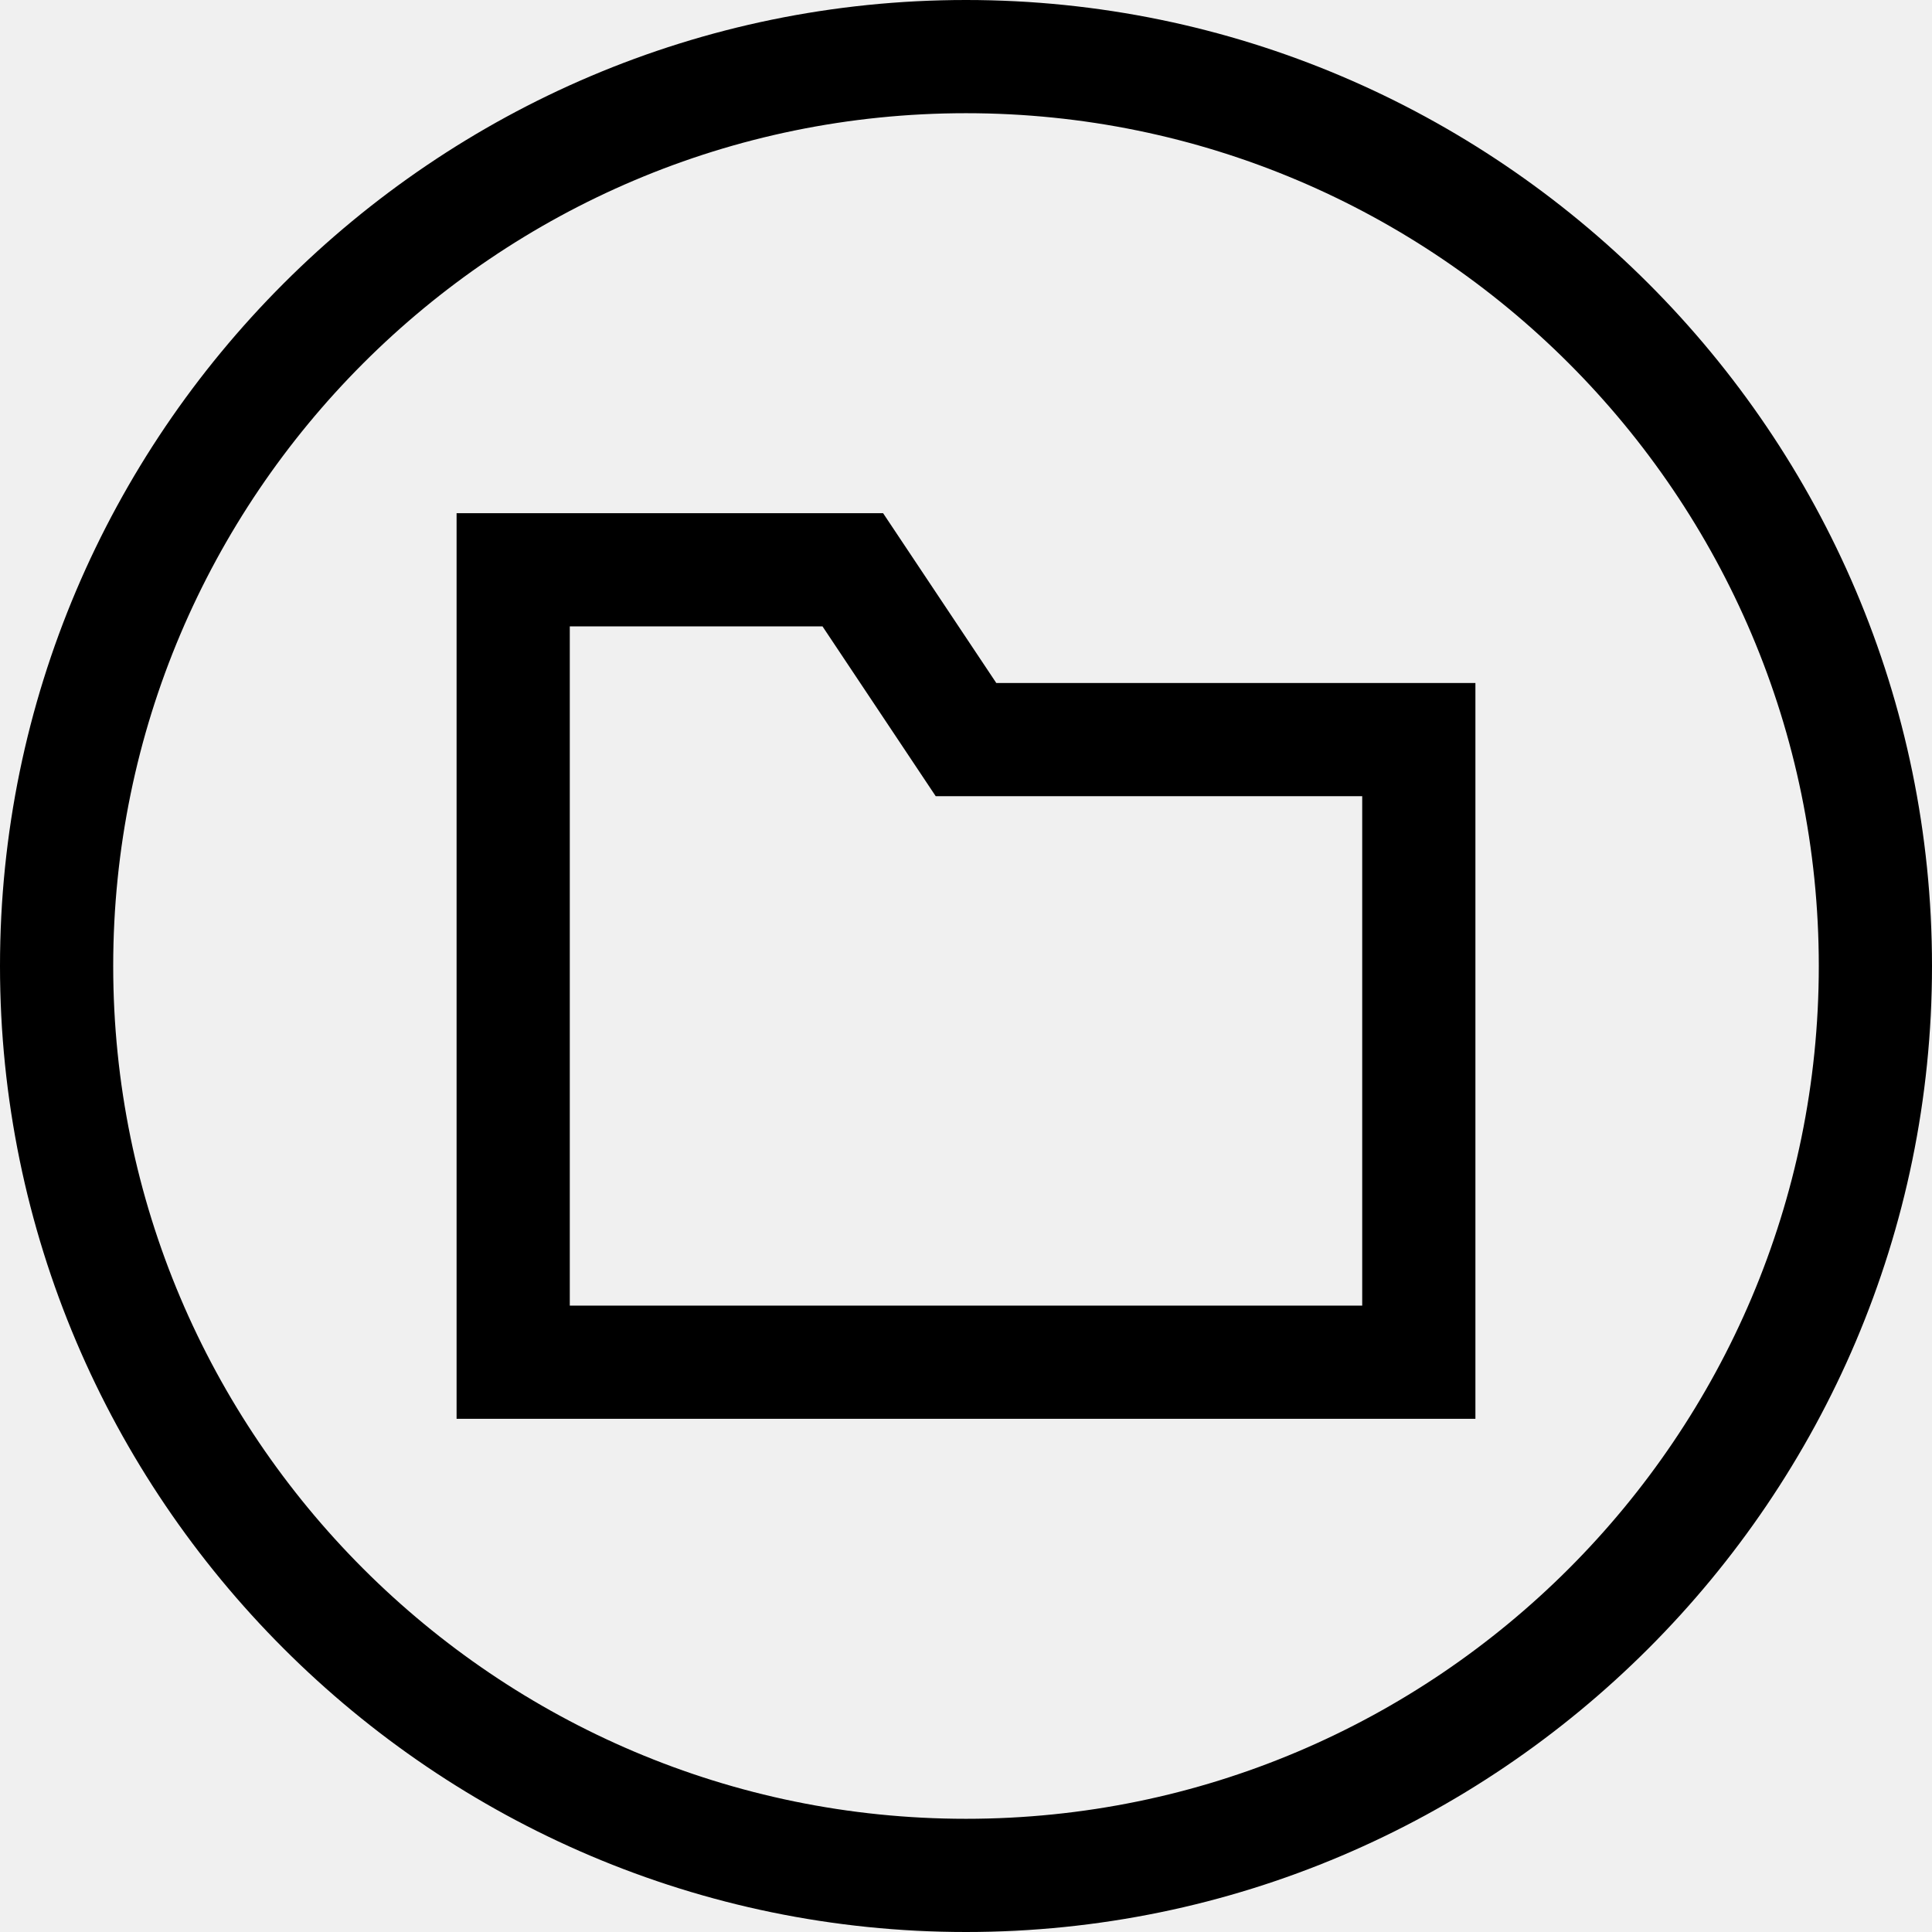
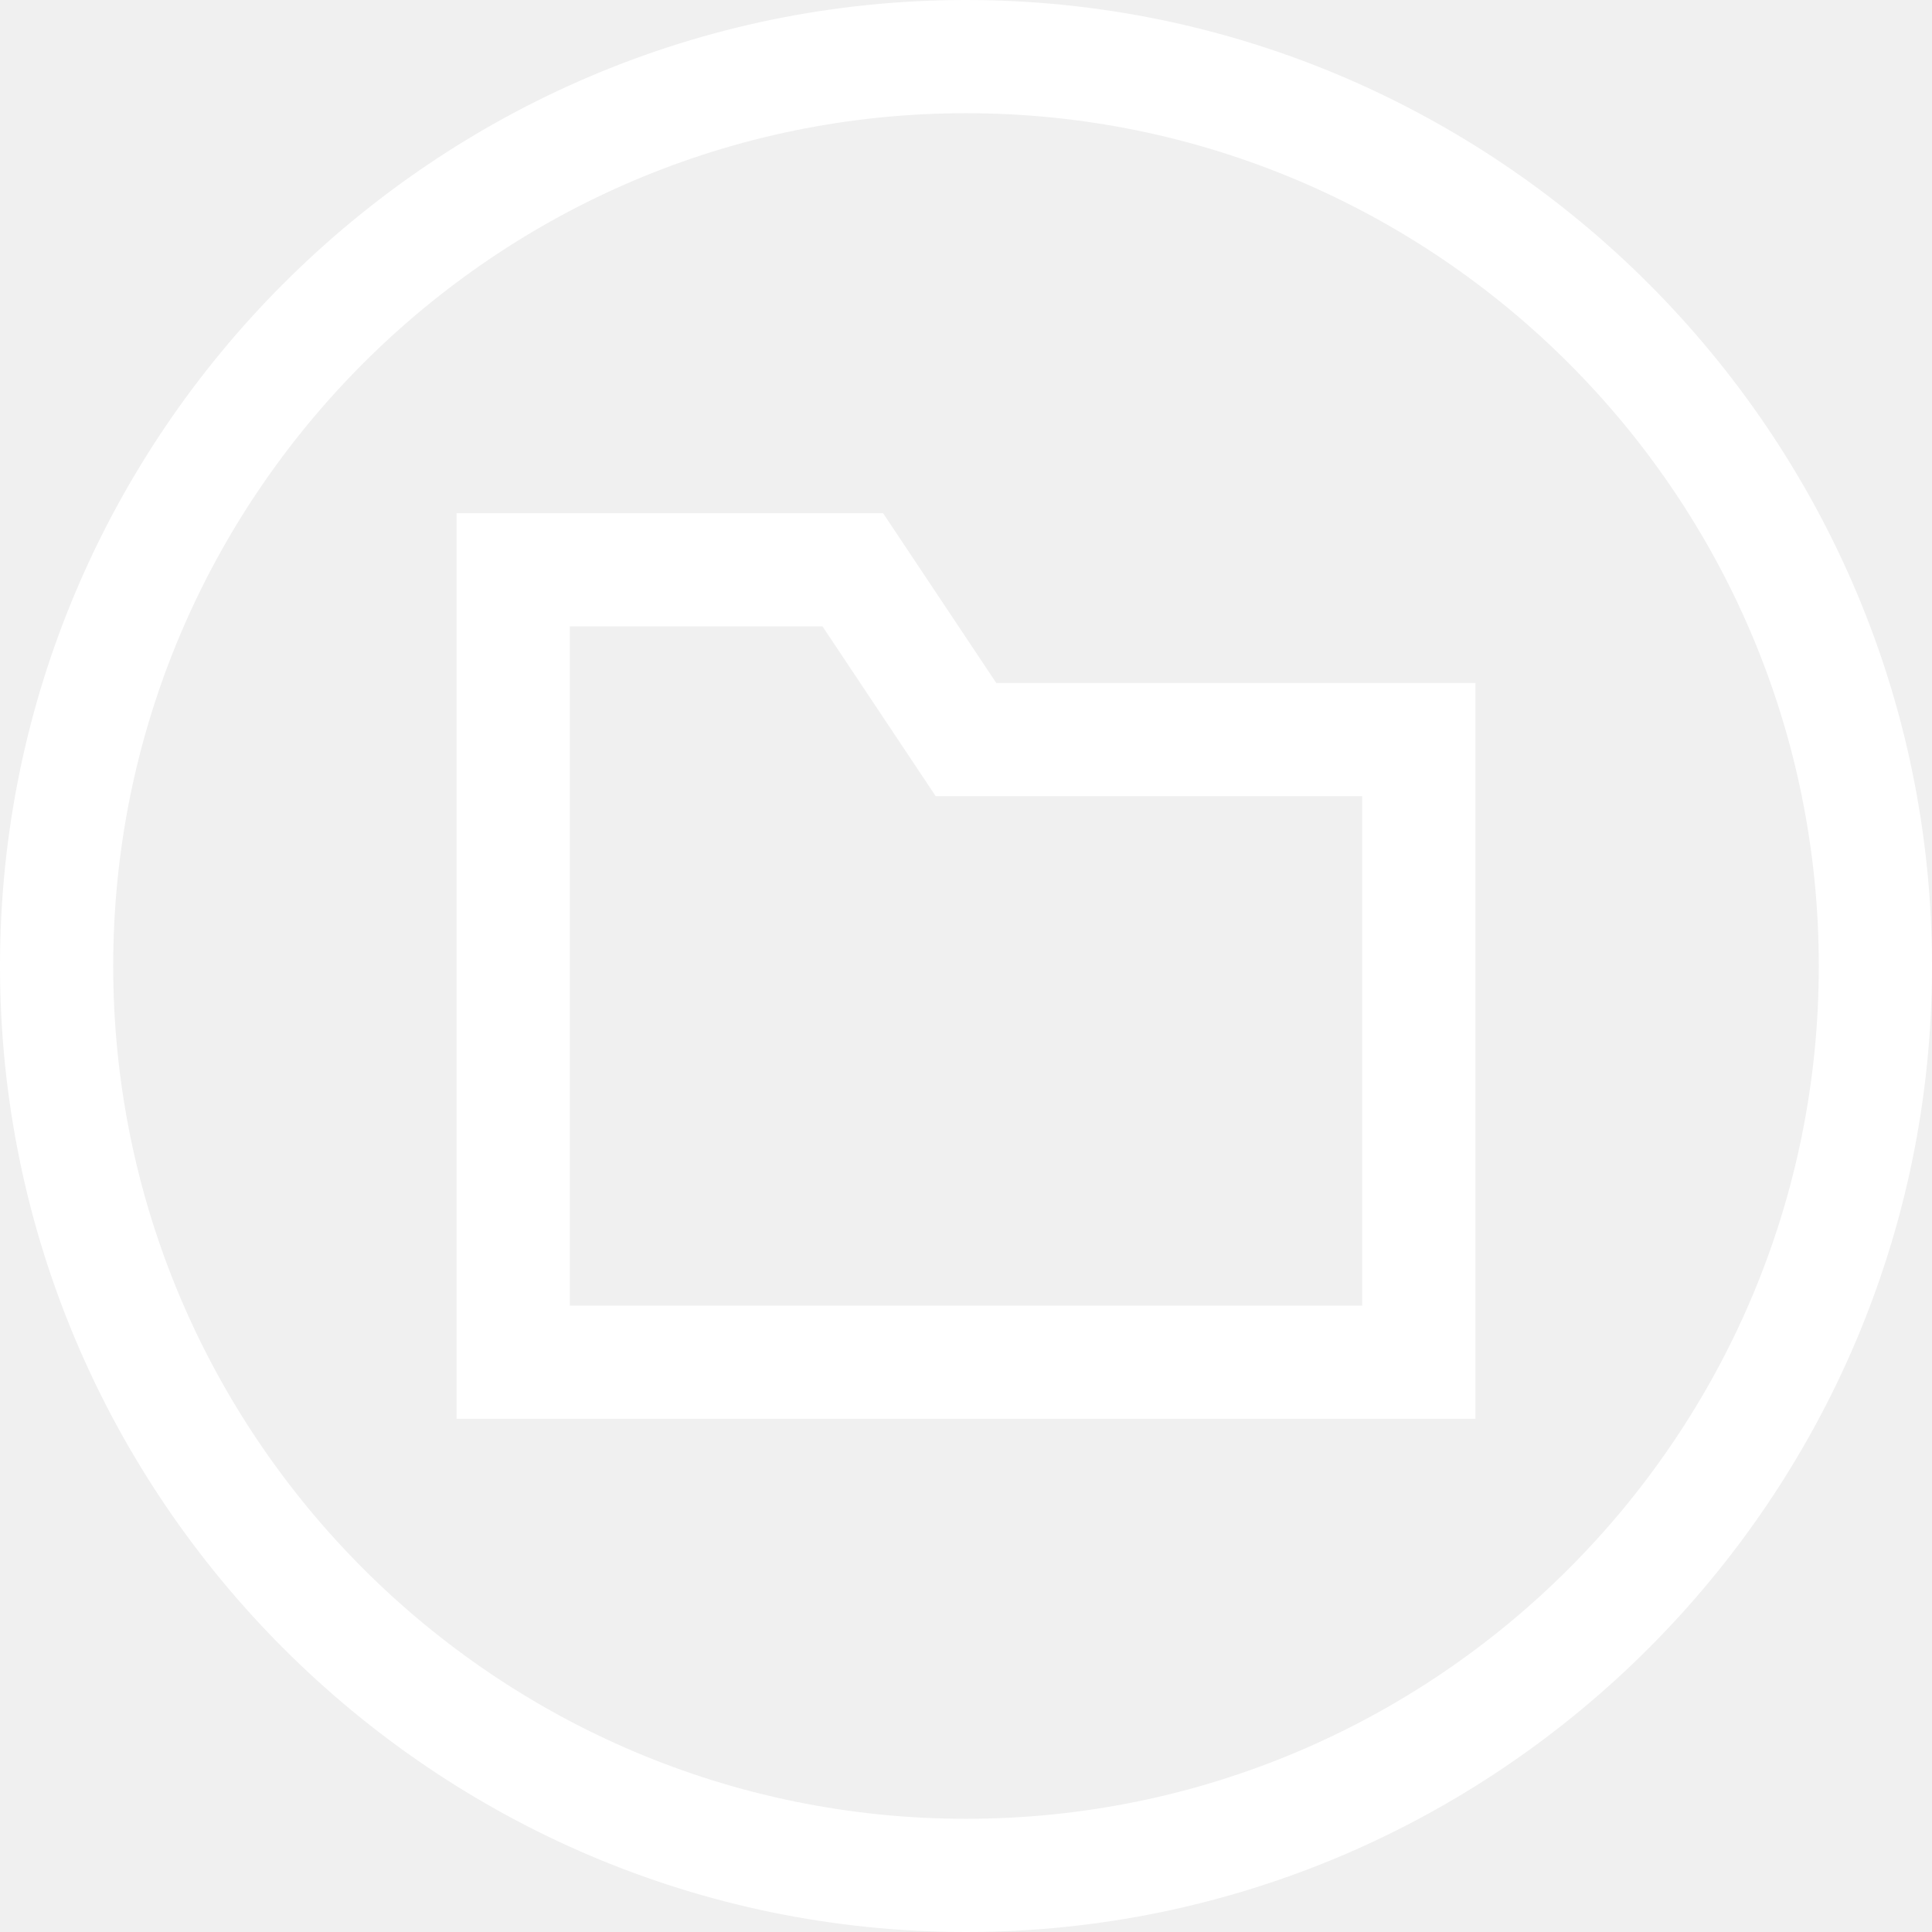
<svg xmlns="http://www.w3.org/2000/svg" viewBox="0 0 512 512">
-   <path d="m256 0c-140.969 0-256 115.051-256 256 0 140.969 115.051 256 256 256 140.969 0 256-115.051 256-256 0-140.969-115.051-256-256-256zm0 482c-124.617 0-226-101.383-226-226s101.383-226 226-226 226 101.383 226 226-101.383 226-226 226zm0 0" />
-   <path d="m234.027 136h-113.027v240h270v-195h-126.973zm126.973 210h-210v-180h66.973l30 45h113.027zm0 0" />
+   <path fill="#fff" d="m256 0c-140.969 0-256 115.051-256 256 0 140.969 115.051 256 256 256 140.969 0 256-115.051 256-256 0-140.969-115.051-256-256-256zm0 482c-124.617 0-226-101.383-226-226s101.383-226 226-226 226 101.383 226 226-101.383 226-226 226zm0 0" />
+   <path fill="#fff" d="m234.027 136h-113.027v240h270v-195h-126.973zm126.973 210h-210v-180h66.973l30 45h113.027zm0 0" />
</svg>
